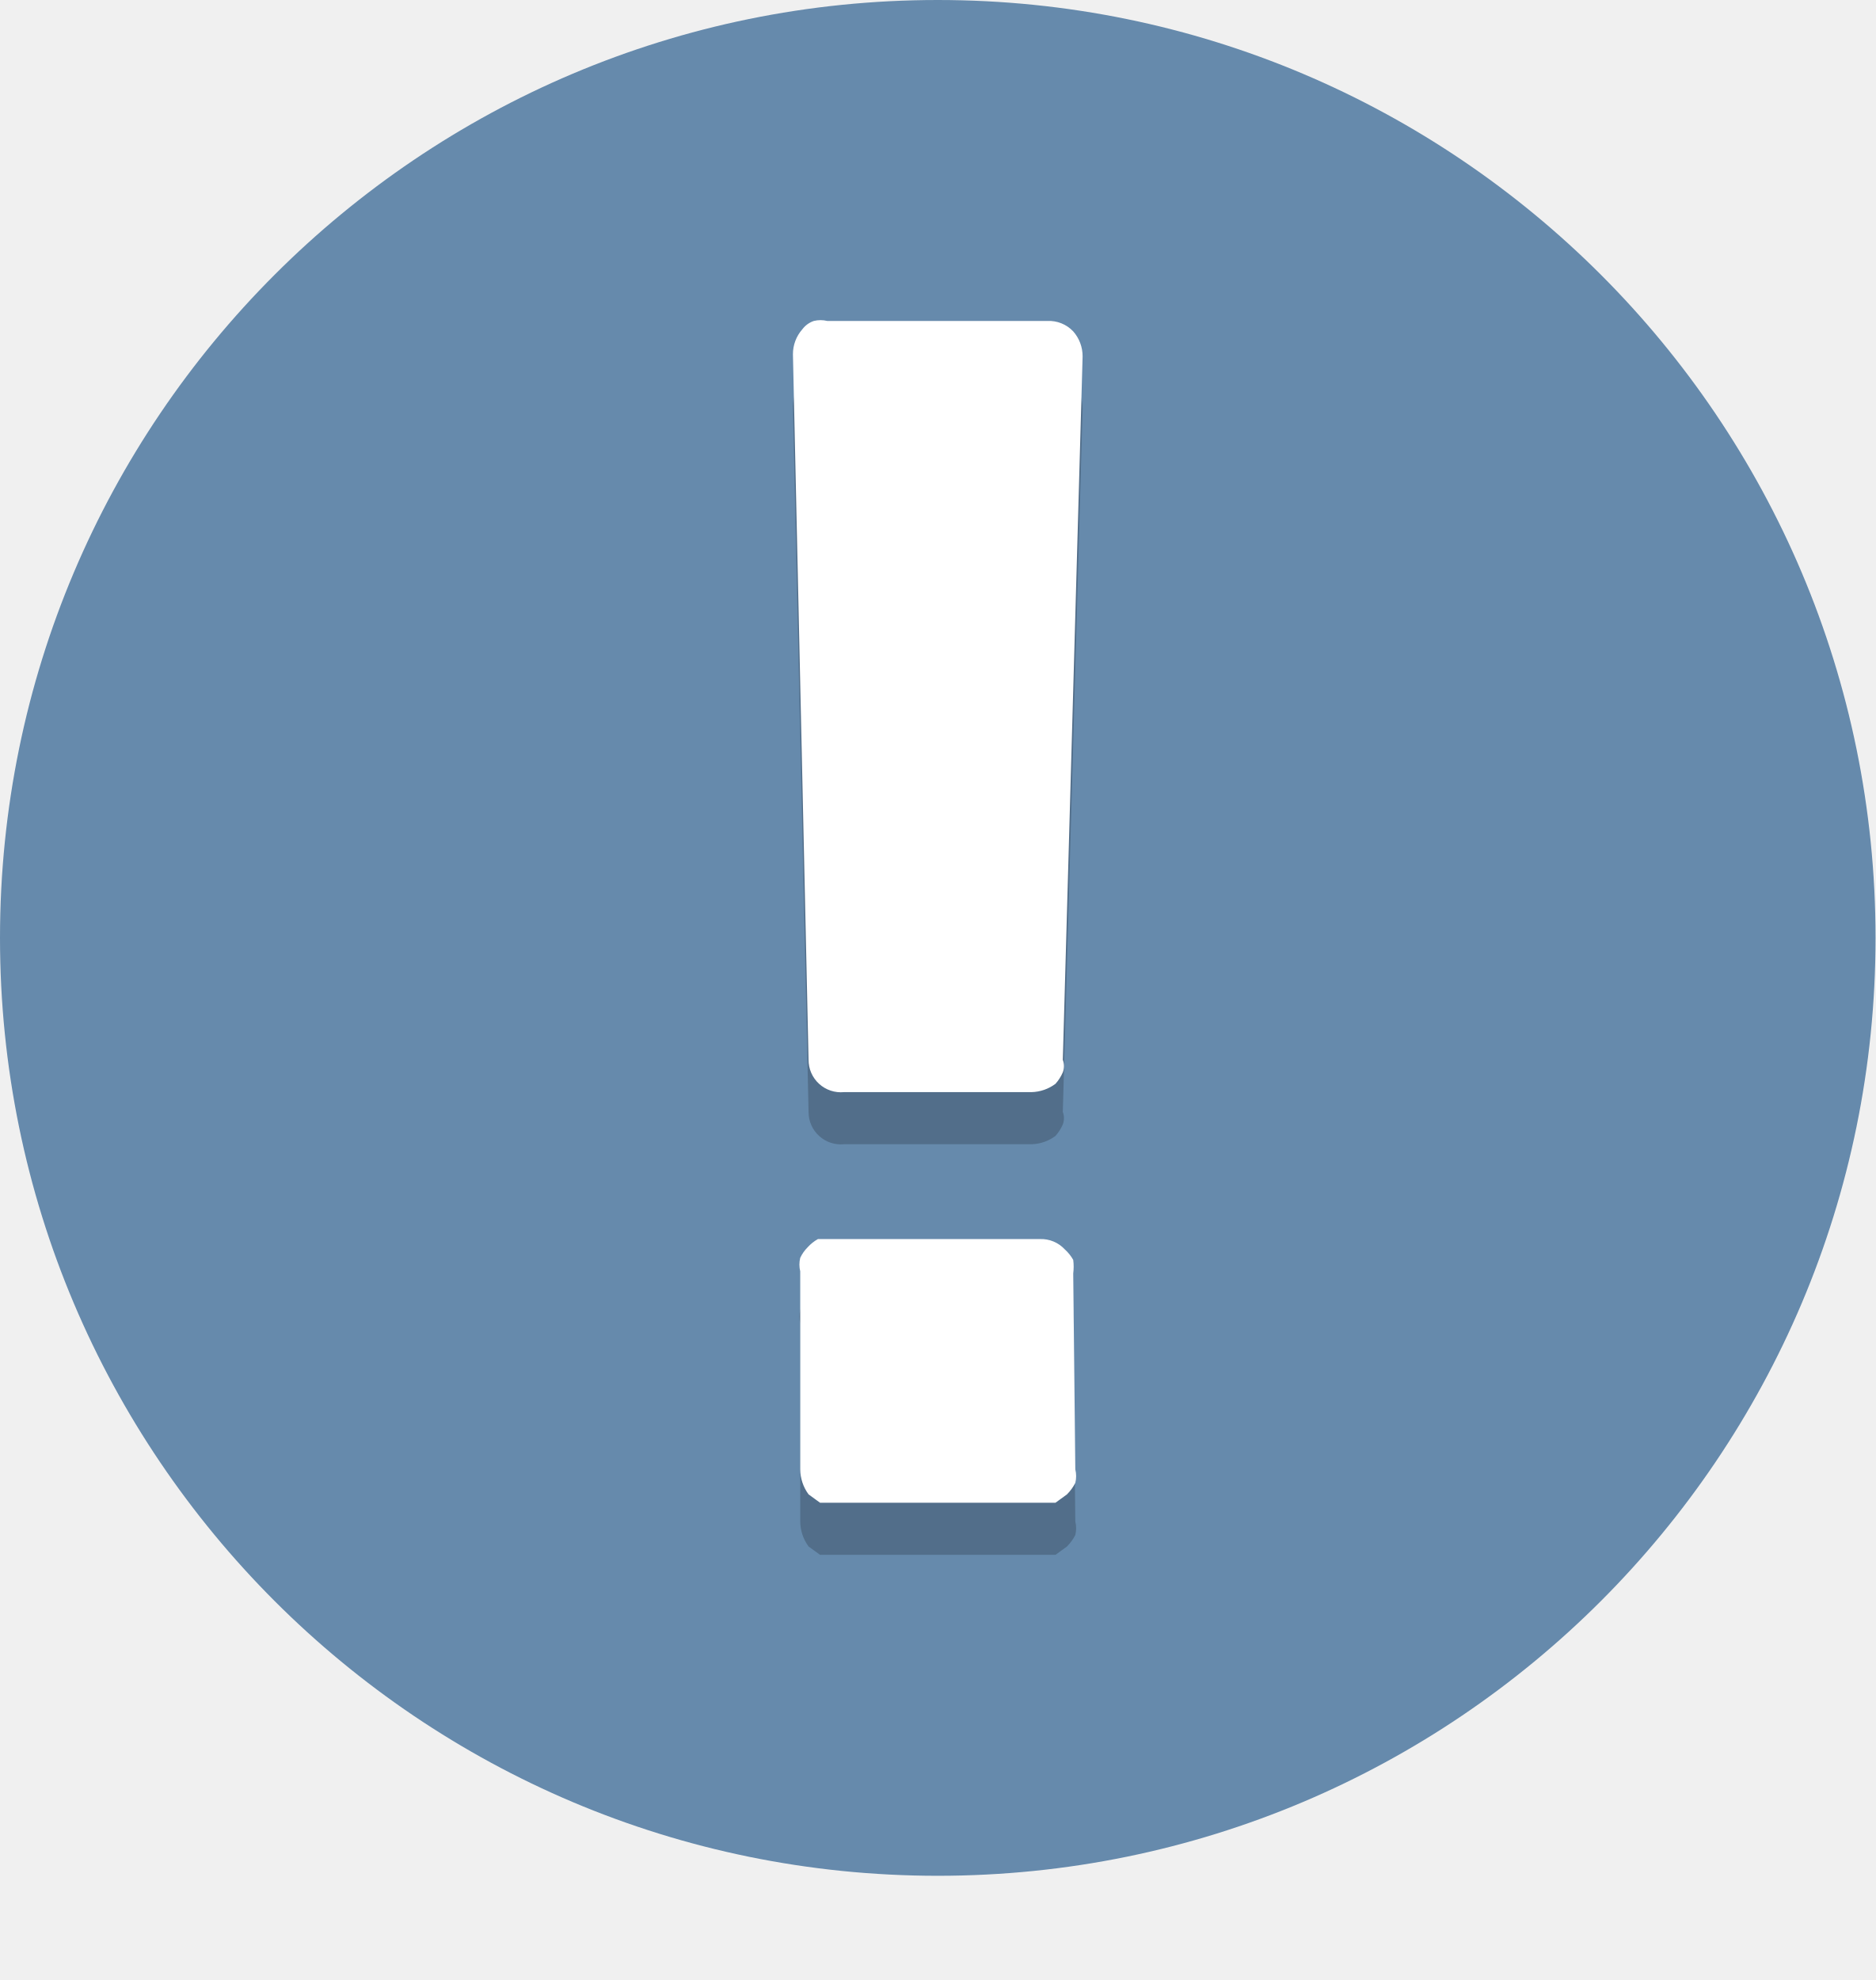
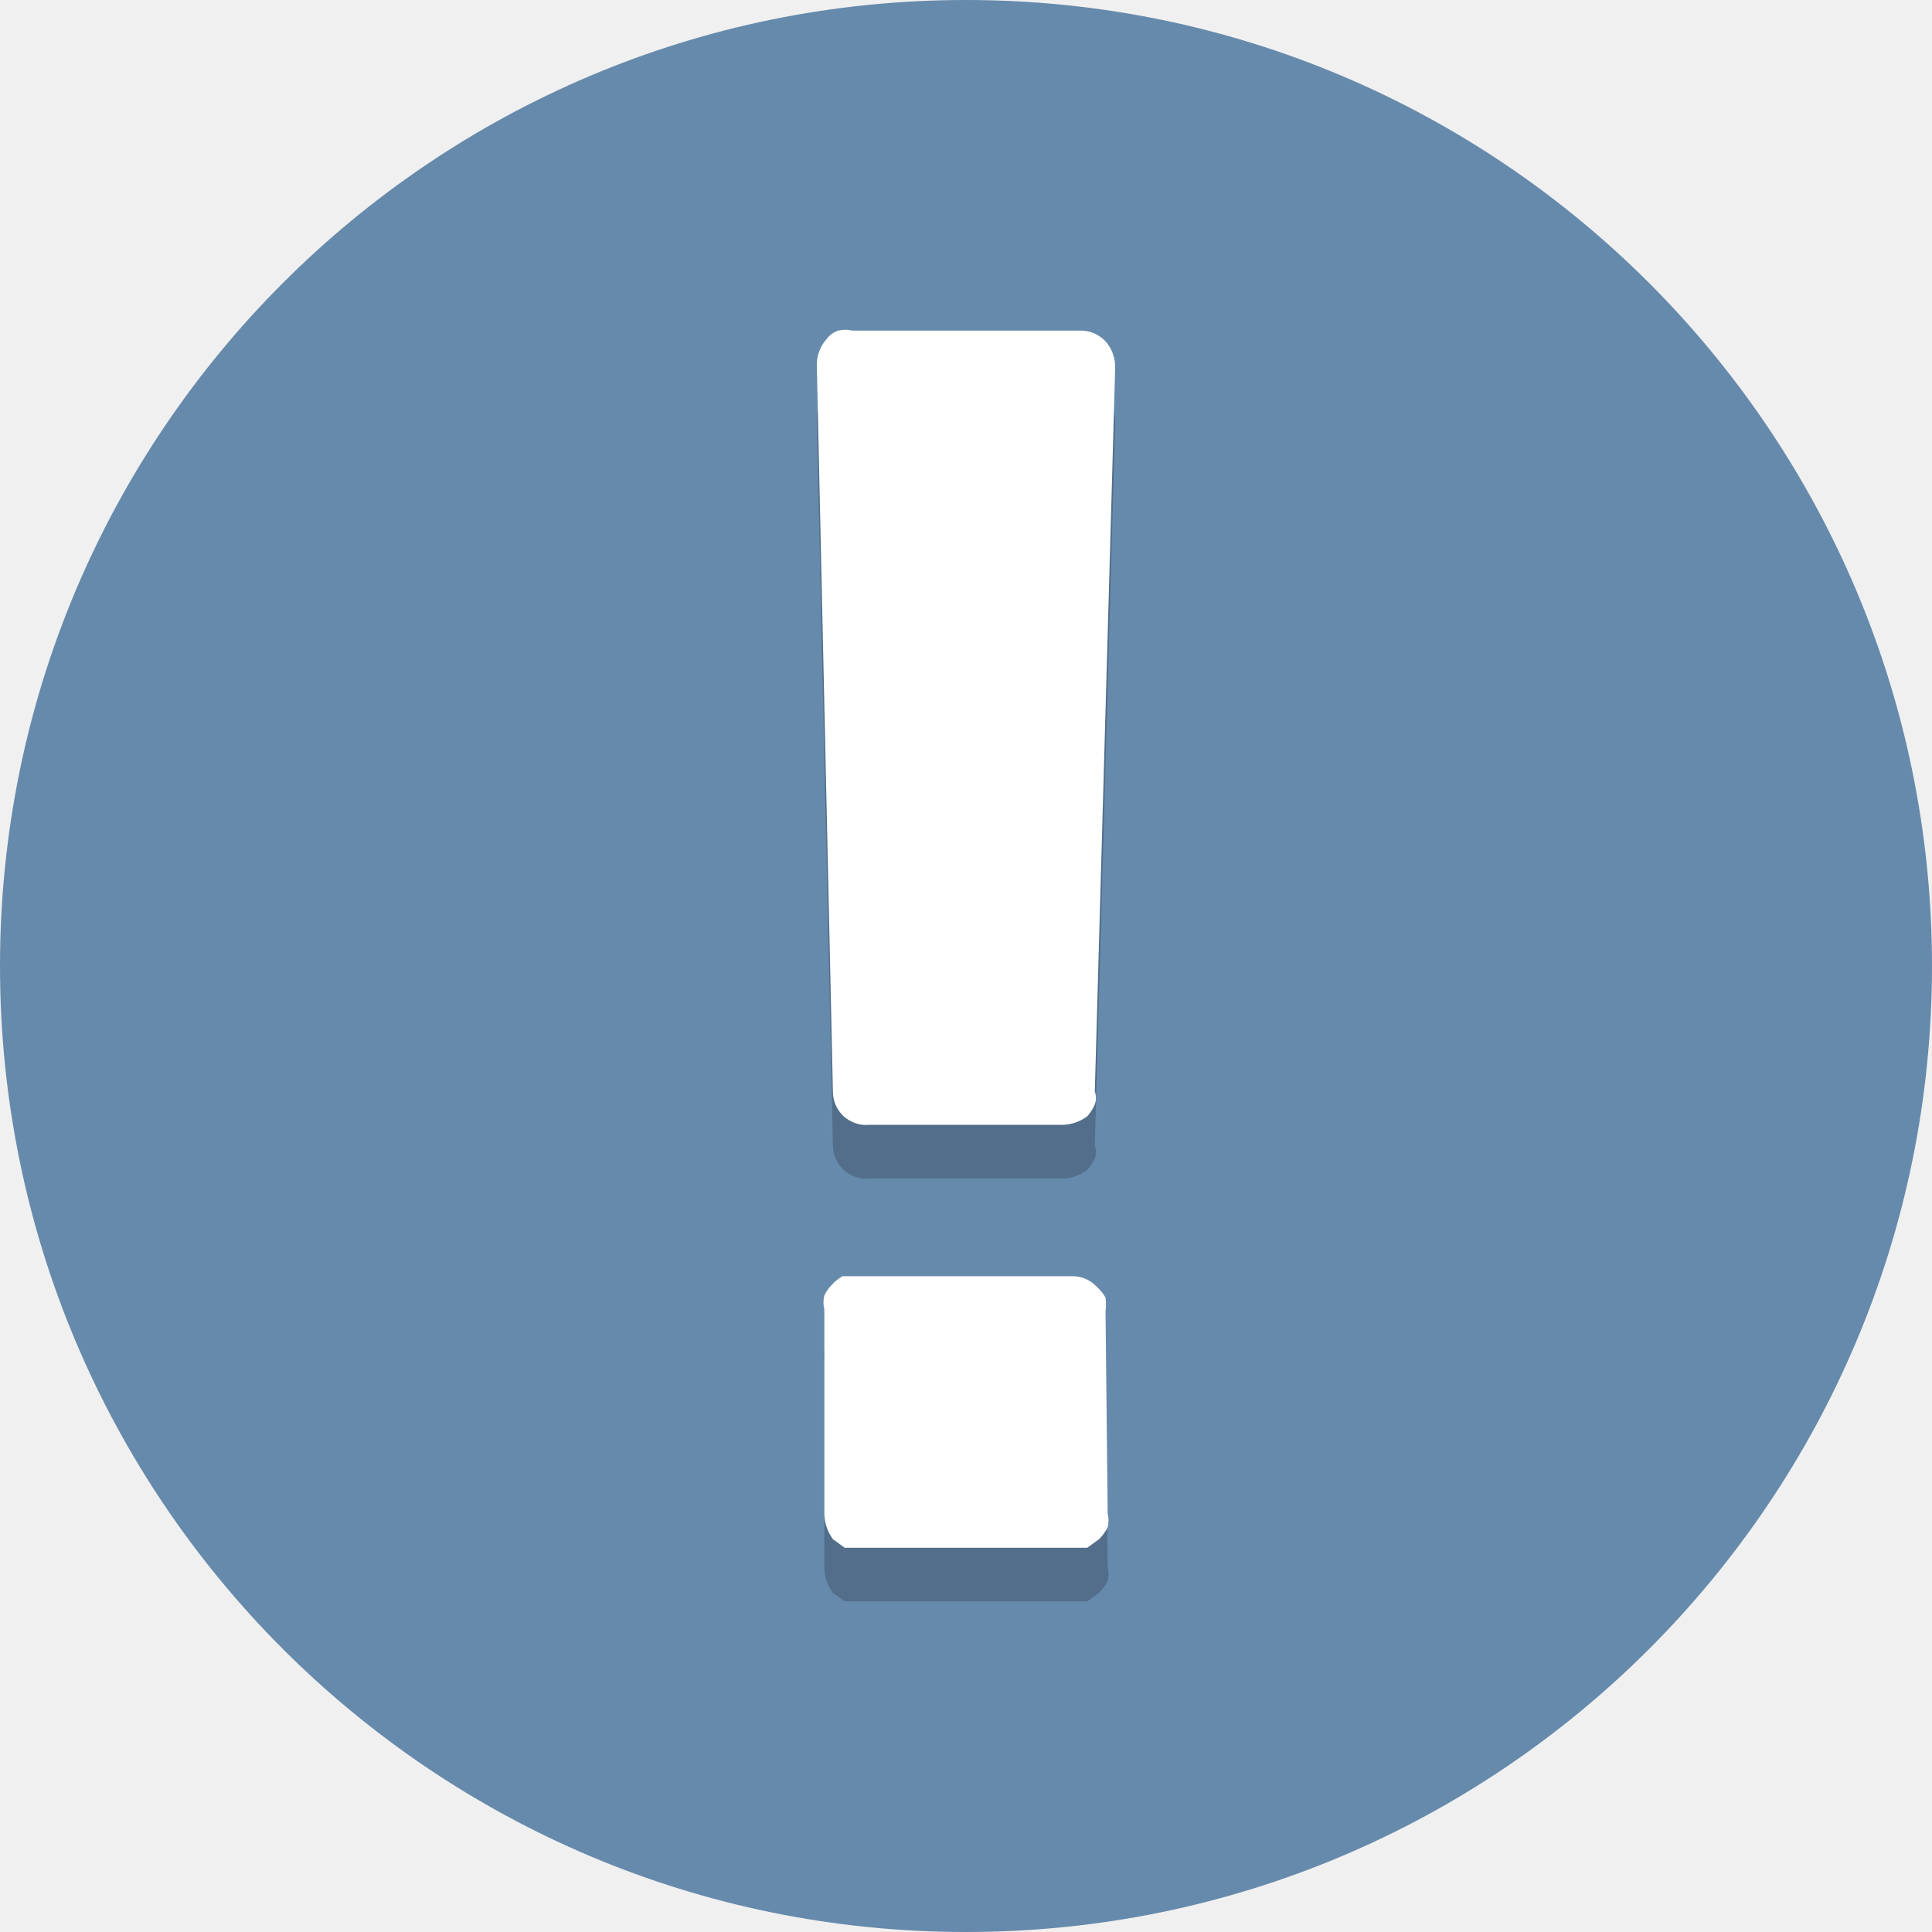
- <svg xmlns="http://www.w3.org/2000/svg" class="" width="100%" height="100%" viewBox="0 0 18 19">
+ <svg xmlns="http://www.w3.org/2000/svg" class="" width="100%" height="100%" viewBox="0 0 18 18">
  <g id="great_find">
    <path class="icon-background" fill="#668aac" d="M9,0a9,9,0,1,0,9,9A9,9,0,0,0,9,0Z" />
    <g>
      <g class="icon-component-shadow" opacity="0.2">
        <path d="M10.32,14.6a.27.27,0,0,1,0,.13.44.44,0,0,1-.08.11l-.11.08-.13,0H8l-.13,0-.11-.08a.41.41,0,0,1-.08-.24V12.7a.27.27,0,0,1,0-.13.36.36,0,0,1,.07-.1.39.39,0,0,1,.1-.08l.13,0h2a.31.31,0,0,1,.24.1.39.39,0,0,1,.08.1.51.51,0,0,1,0,.13Zm-.12-3.93a.17.17,0,0,1,0,.12.41.41,0,0,1-.07.11.4.4,0,0,1-.23.08H8.1a.31.31,0,0,1-.34-.31L7.61,3.9a.36.36,0,0,1,.09-.24.23.23,0,0,1,.11-.08.27.27,0,0,1,.13,0h2.11a.32.32,0,0,1,.25.1.36.36,0,0,1,.09.24Z" />
      </g>
      <path class="icon-component" fill="#fff" d="M10.32,14.1a.27.27,0,0,1,0,.13.44.44,0,0,1-.08.11l-.11.08-.13,0H8l-.13,0-.11-.08a.41.41,0,0,1-.08-.24V12.2a.27.27,0,0,1,0-.13.36.36,0,0,1,.07-.1.39.39,0,0,1,.1-.08l.13,0h2a.31.31,0,0,1,.24.1.39.39,0,0,1,.08.1.51.51,0,0,1,0,.13Zm-.12-3.93a.17.17,0,0,1,0,.12.41.41,0,0,1-.07.11.4.4,0,0,1-.23.08H8.1a.31.31,0,0,1-.34-.31L7.61,3.4a.36.36,0,0,1,.09-.24.23.23,0,0,1,.11-.08.27.27,0,0,1,.13,0h2.11a.32.32,0,0,1,.25.1.36.36,0,0,1,.09.24Z" />
    </g>
  </g>
</svg>
